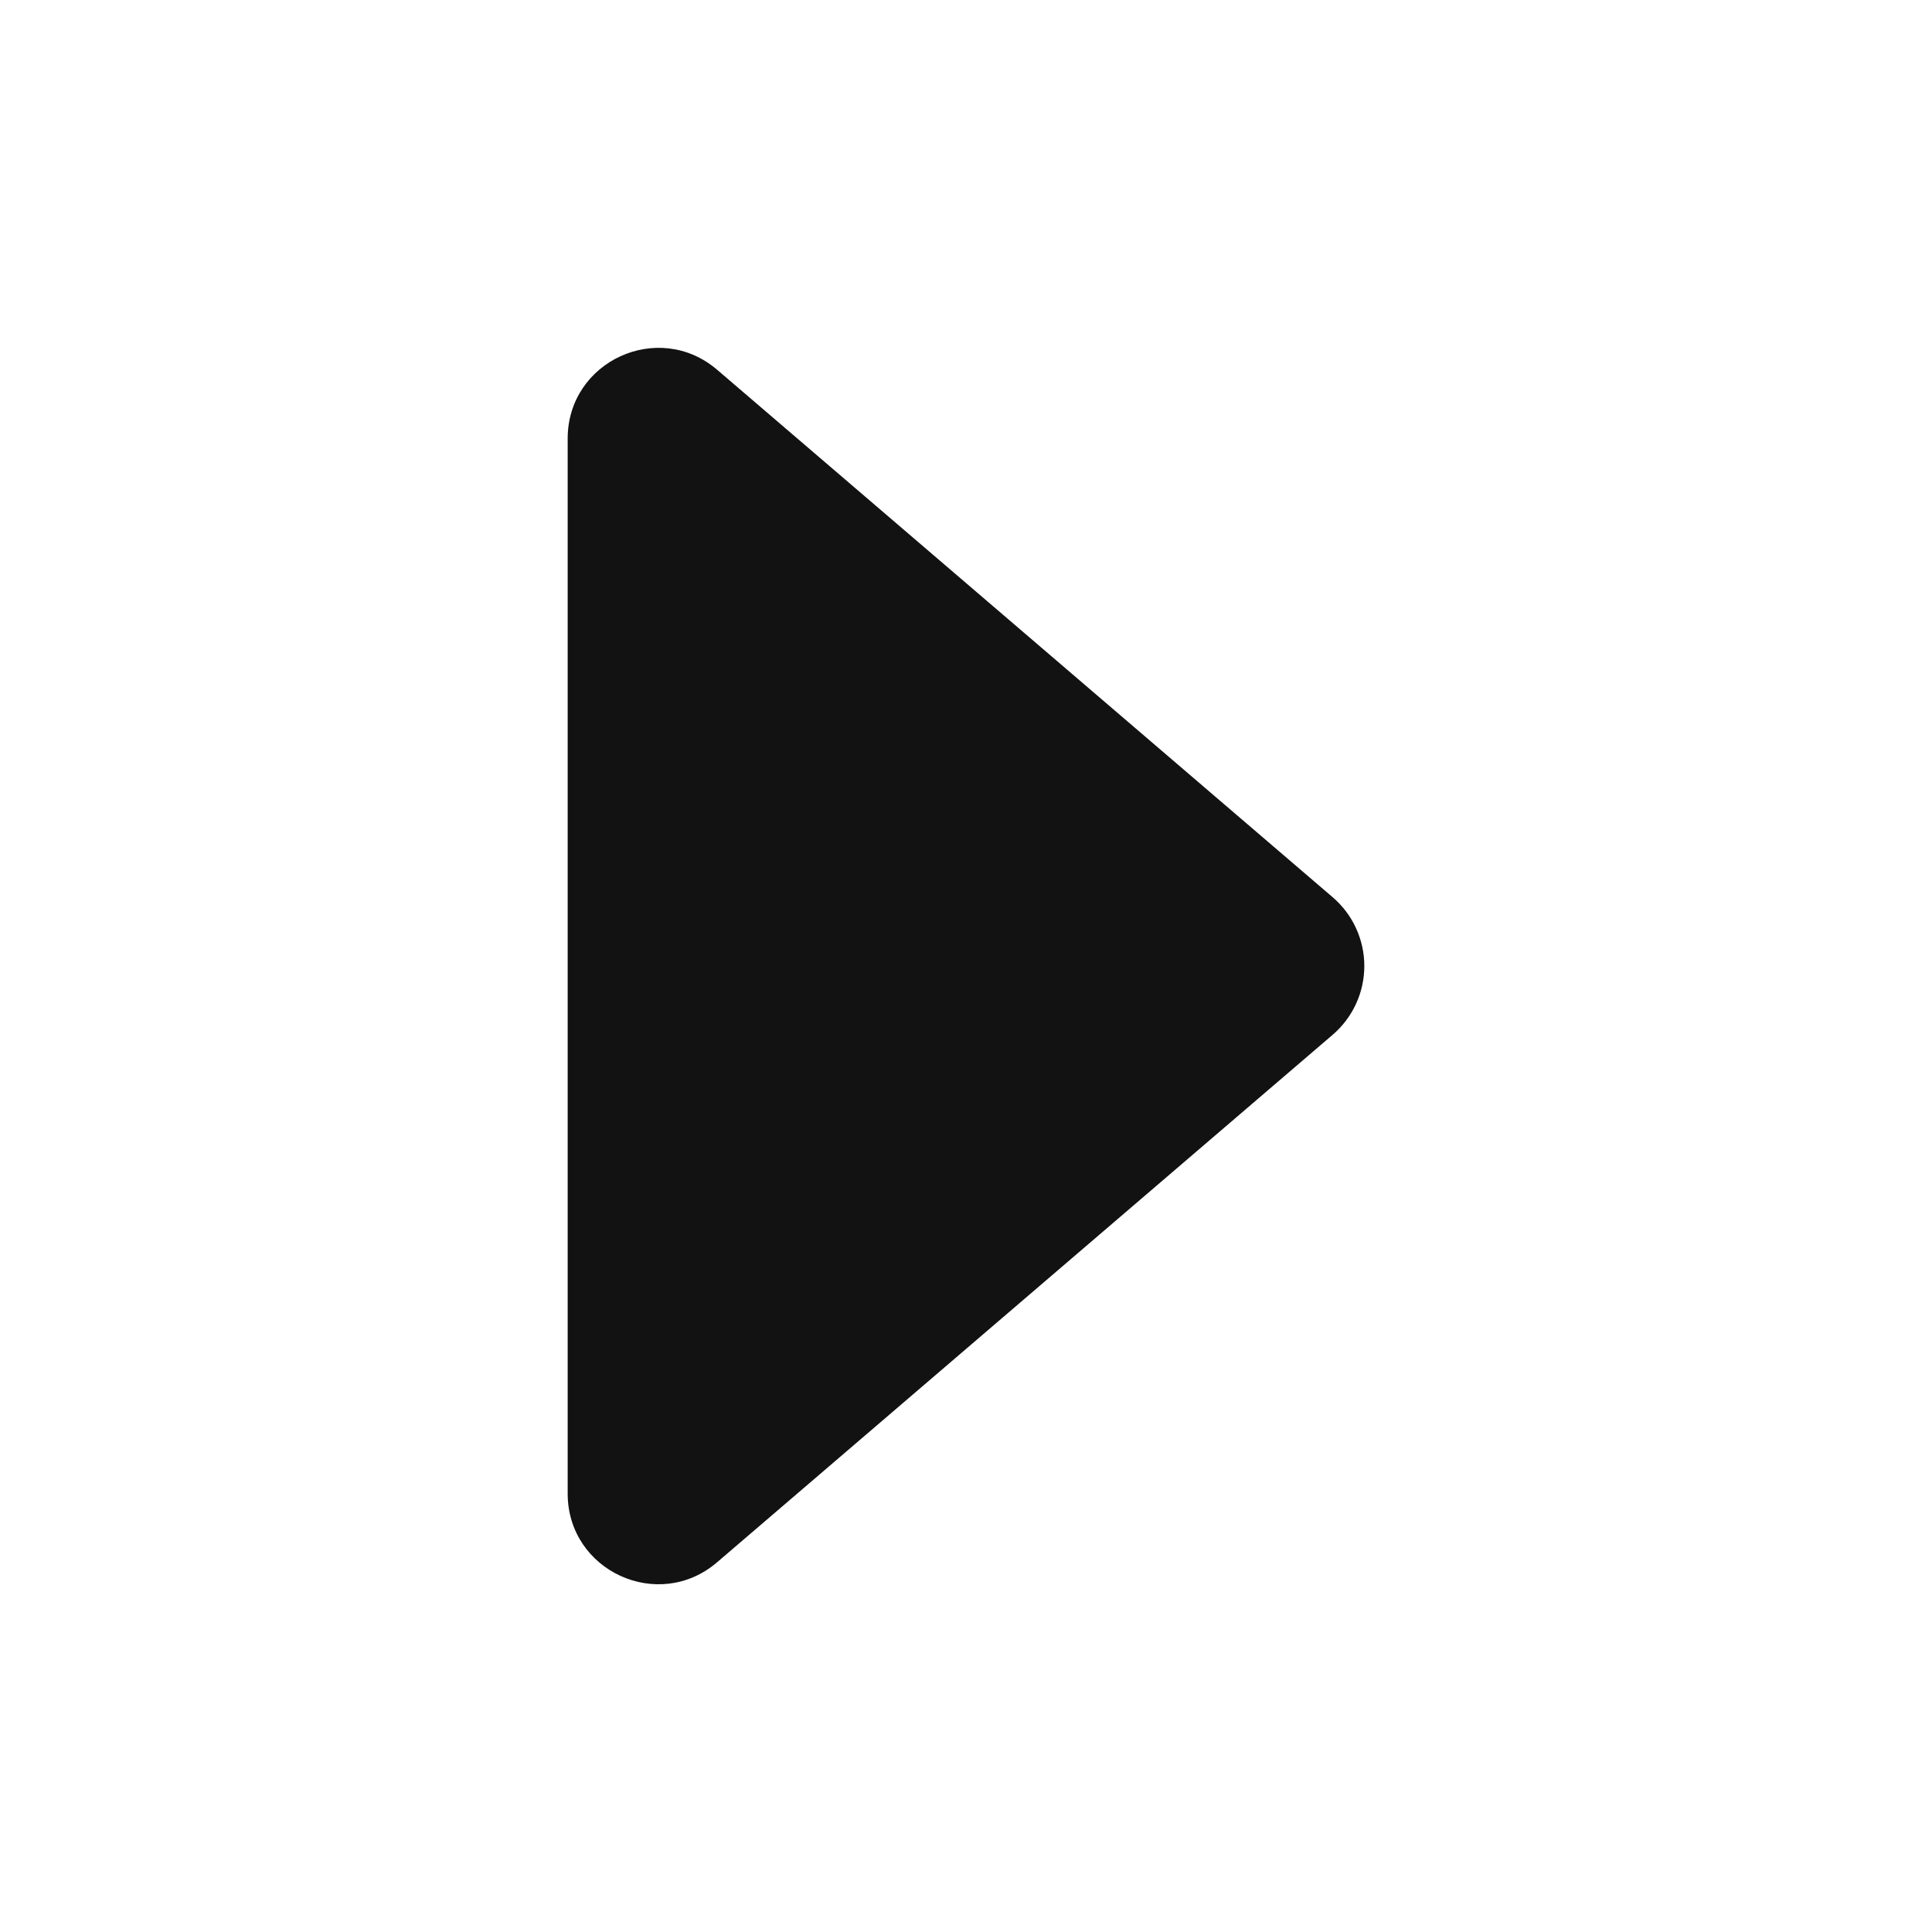
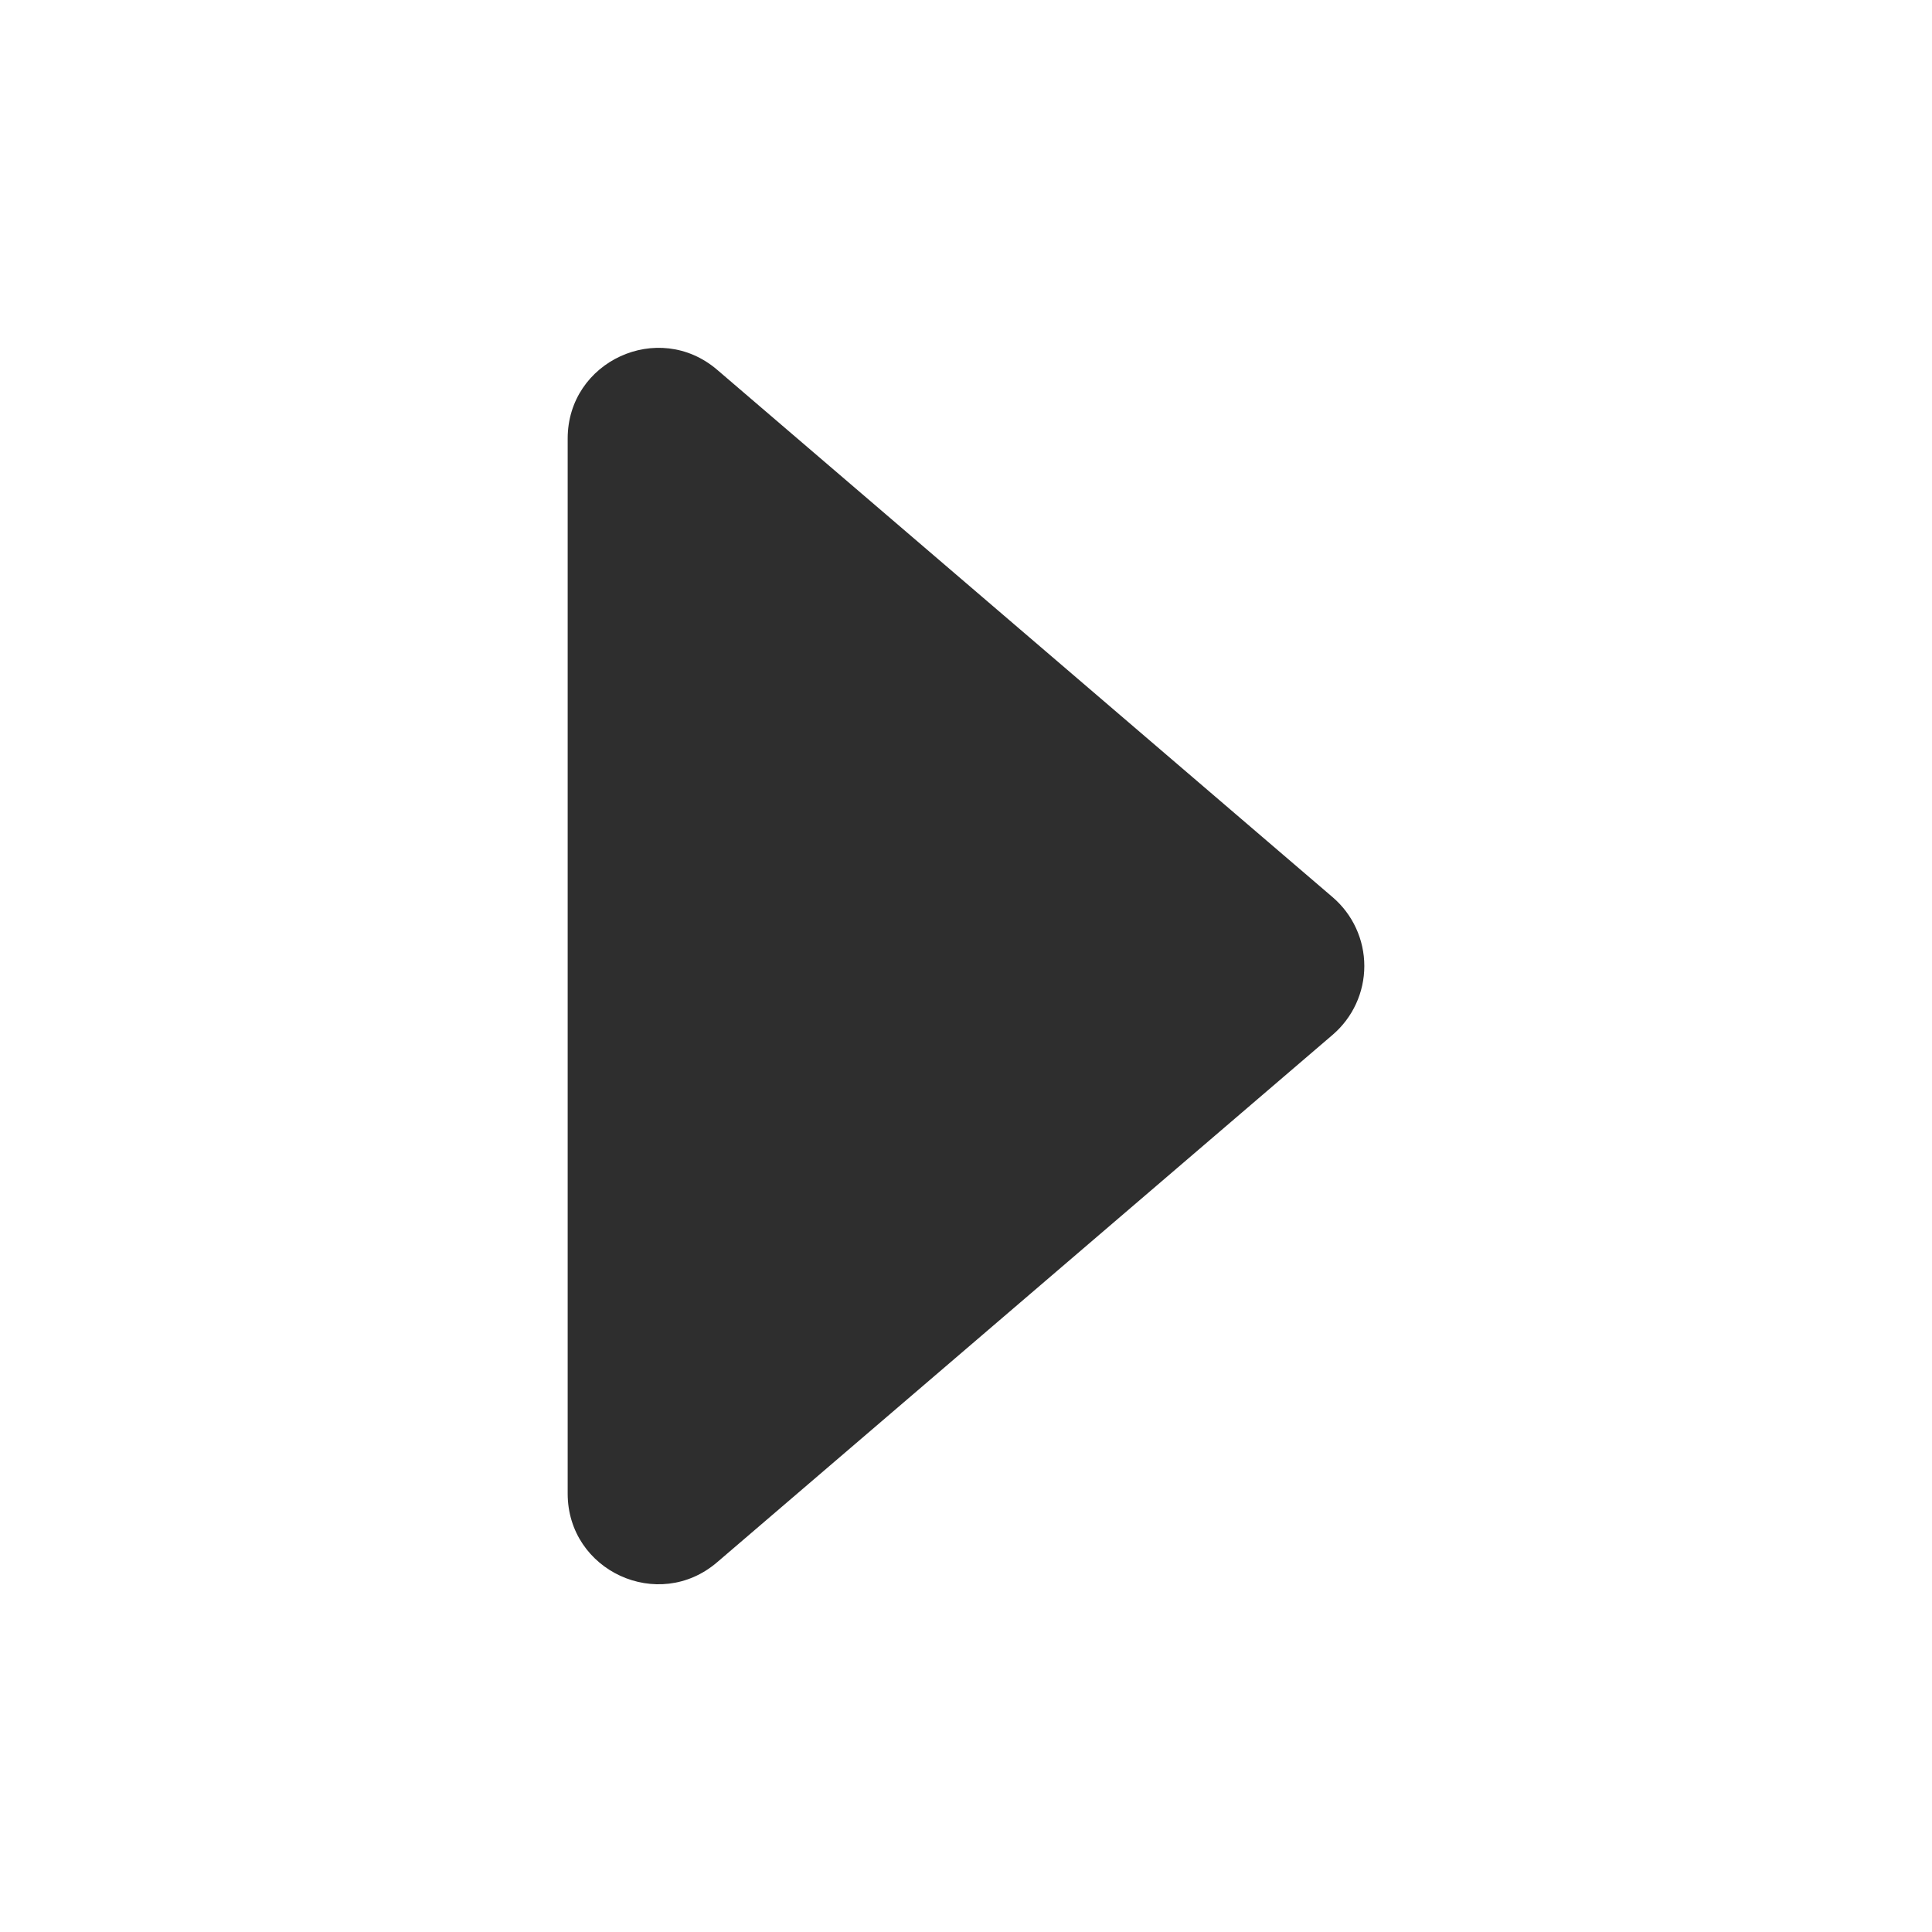
<svg xmlns="http://www.w3.org/2000/svg" class="ionicon" viewBox="0 0 512 512">
-   <path fill="#121212" d="M190.06 414l163.12-139.78a24 24 0 000-36.44L190.06 98c-15.57-13.34-39.62-2.28-39.62 18.22v279.6c0 20.5 24.05 31.56 39.62 18.18z" />
+   <path fill="#2e2e2e" d="M190.06 414l163.12-139.78a24 24 0 000-36.44L190.06 98c-15.57-13.34-39.62-2.28-39.62 18.22v279.6c0 20.5 24.05 31.56 39.62 18.18z" />
</svg>
